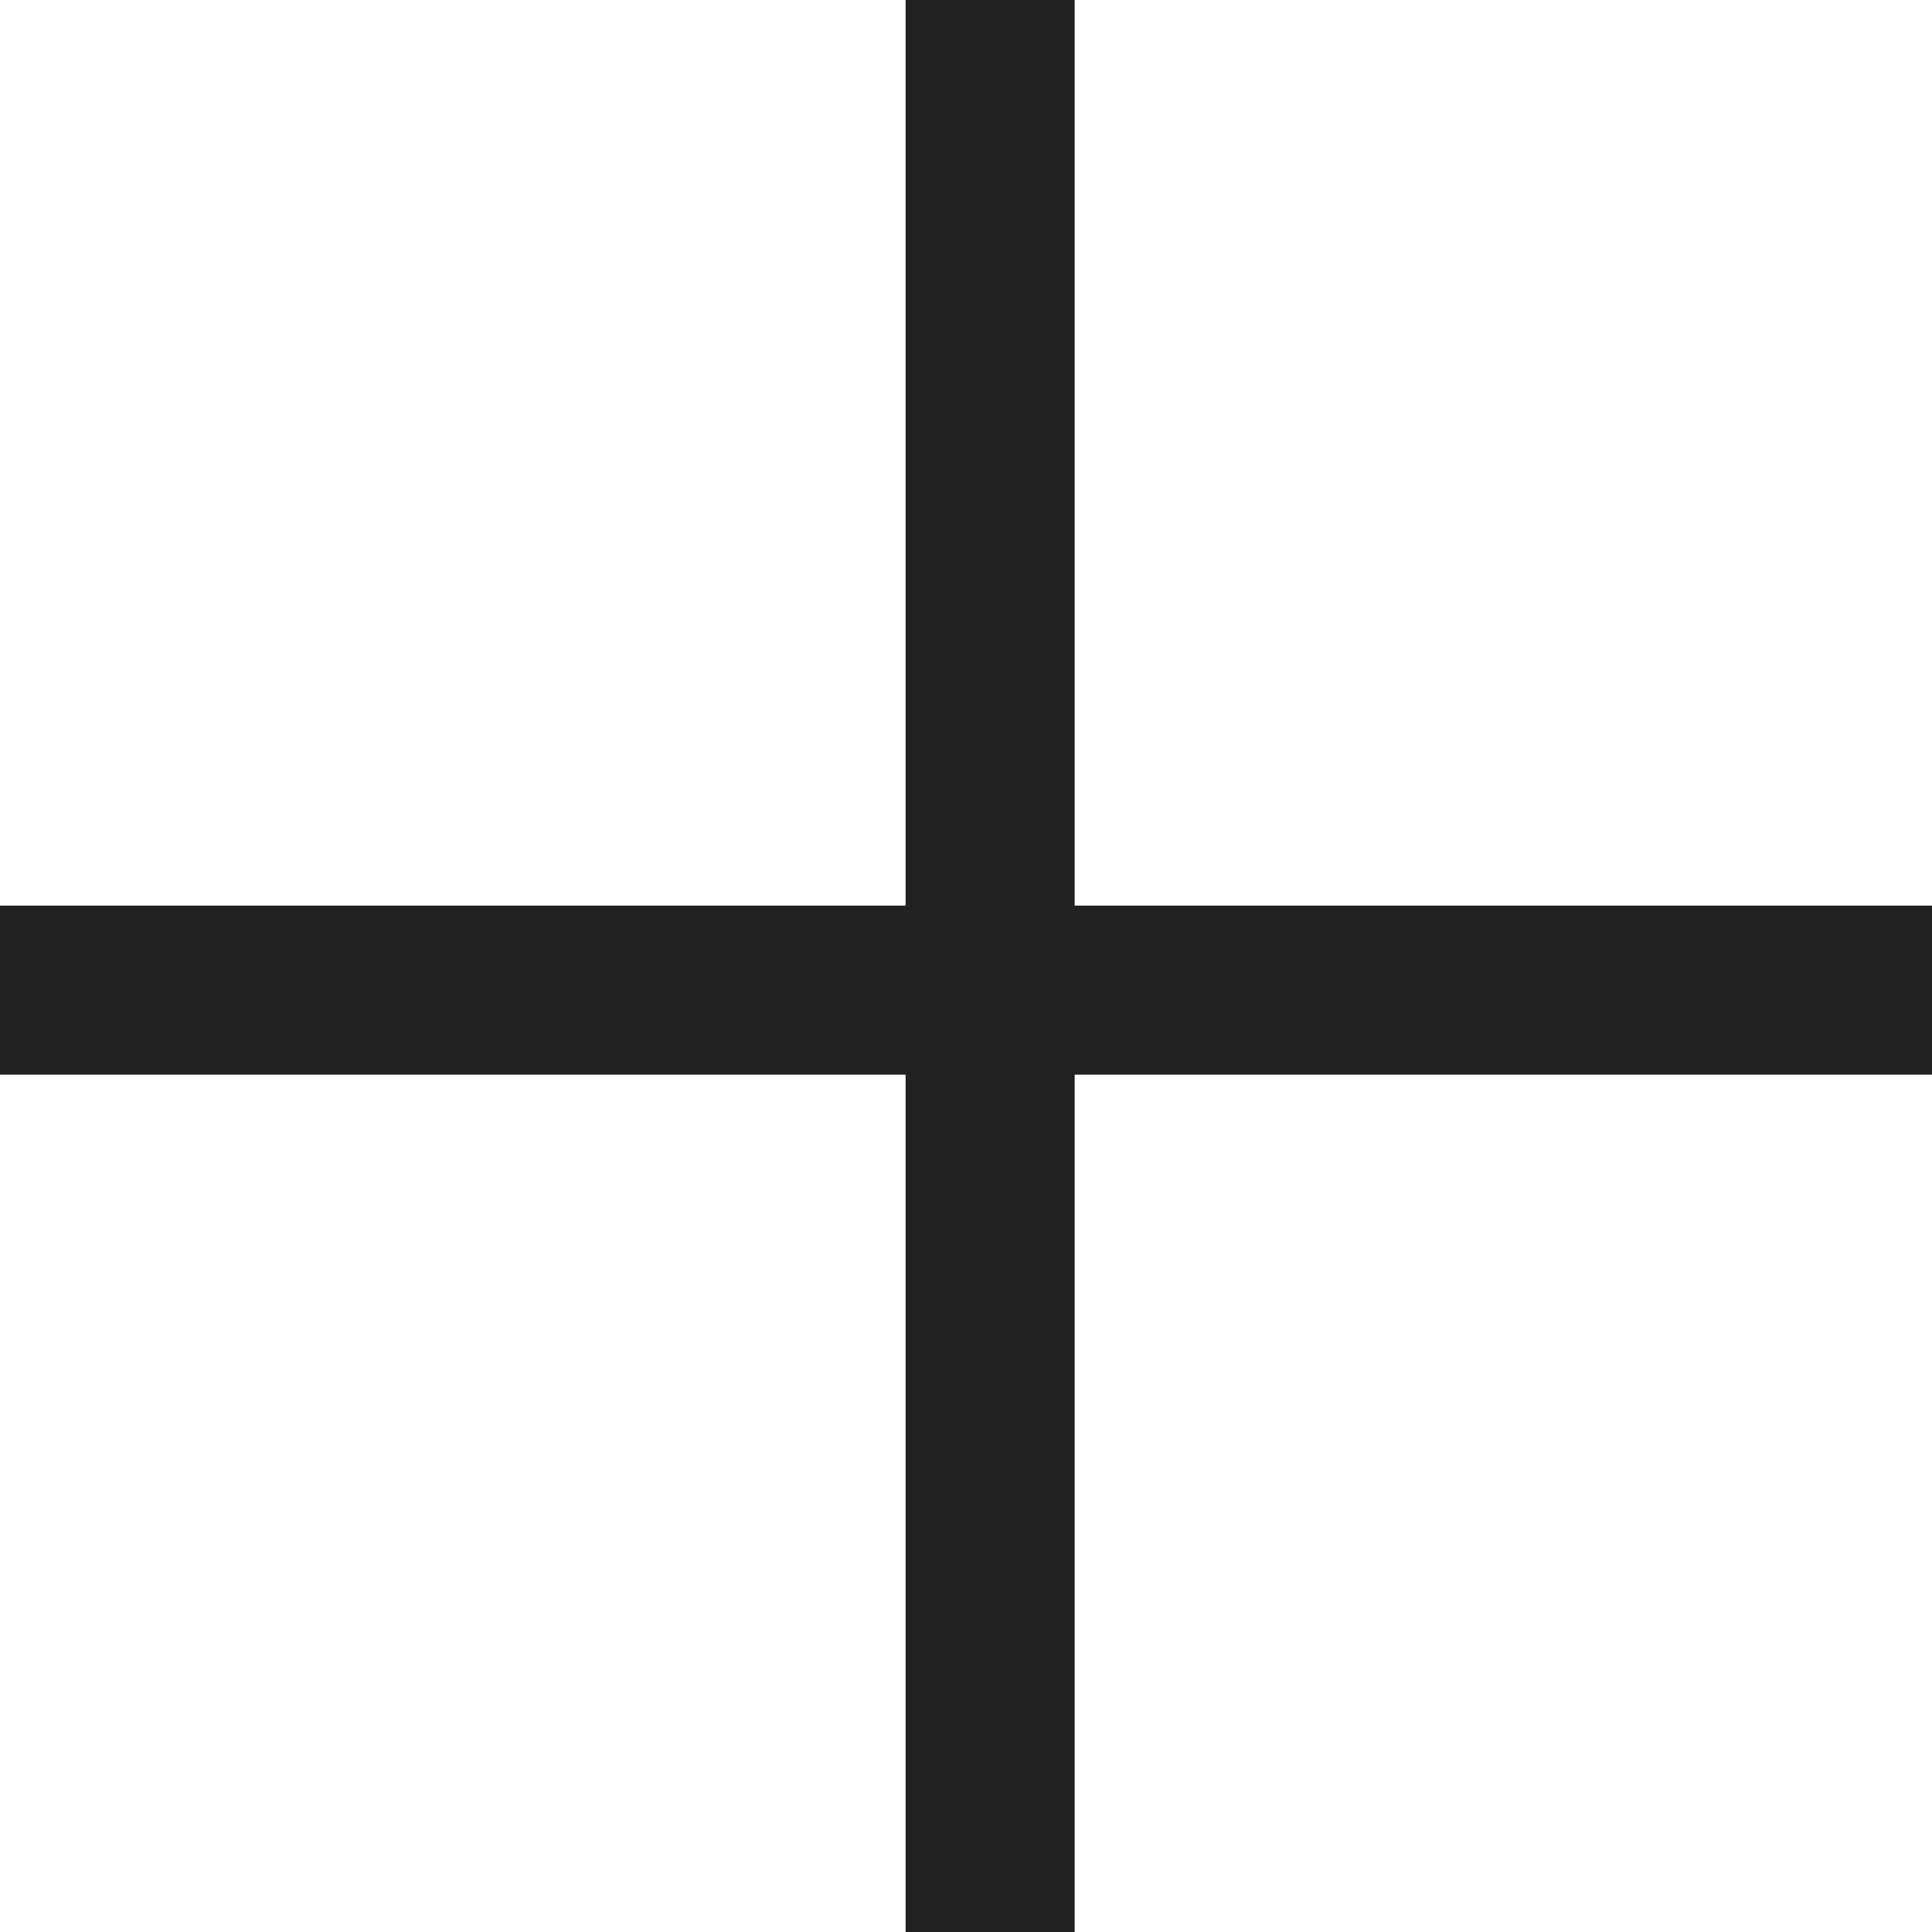
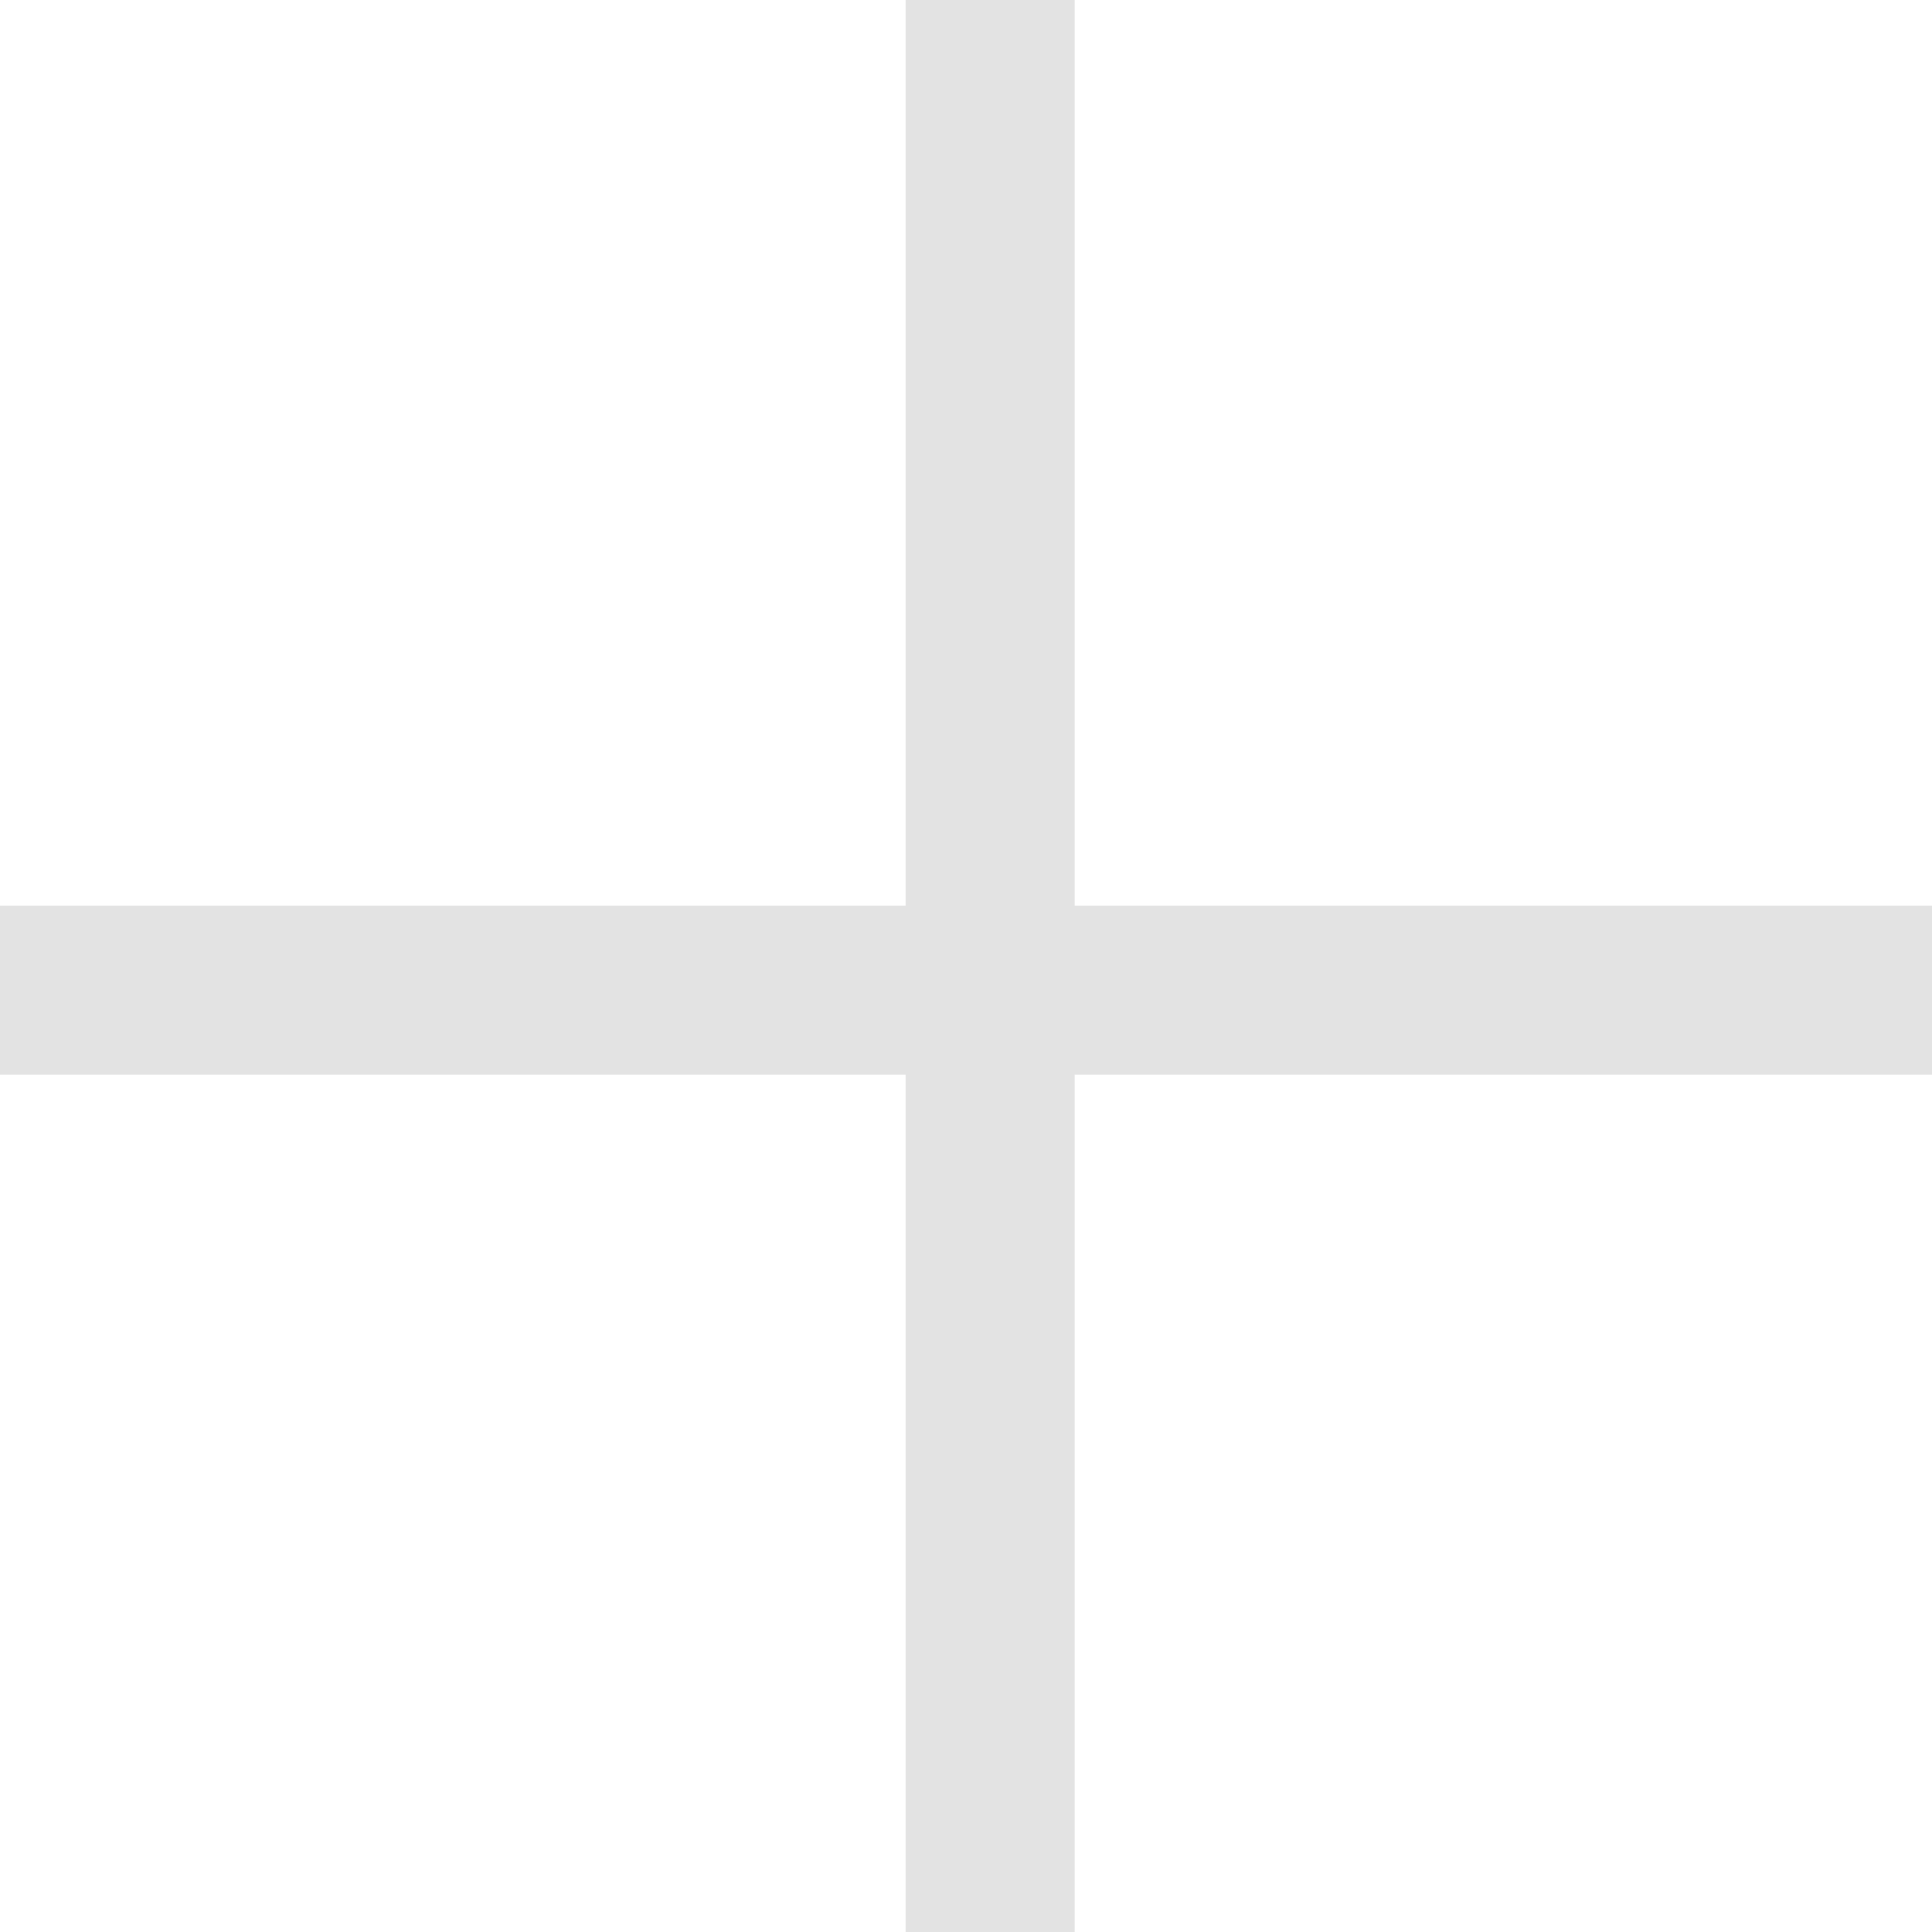
- <svg xmlns="http://www.w3.org/2000/svg" width="32" height="32" viewBox="0 0 32 32" fill="none">
-   <path fill-rule="evenodd" clip-rule="evenodd" d="M17.8 0H15V15H0V17.8H15V32H17.8V17.8H32V15H17.8V0Z" fill="#222222" />
+ <svg xmlns="http://www.w3.org/2000/svg" id="Layer_1" version="1.1" viewBox="0 0 32 32">
+   <defs>
+     <style>
+       .st0 {
+         fill: #e3e3e3;
+         fill-rule: evenodd;
+       }
+     </style>
+   </defs>
+   <path class="st0" d="M17.8,0h-2.8v15H0v2.8h15v14.2h2.8v-14.2h14.2v-2.8h-14.2V0Z" />
</svg>
